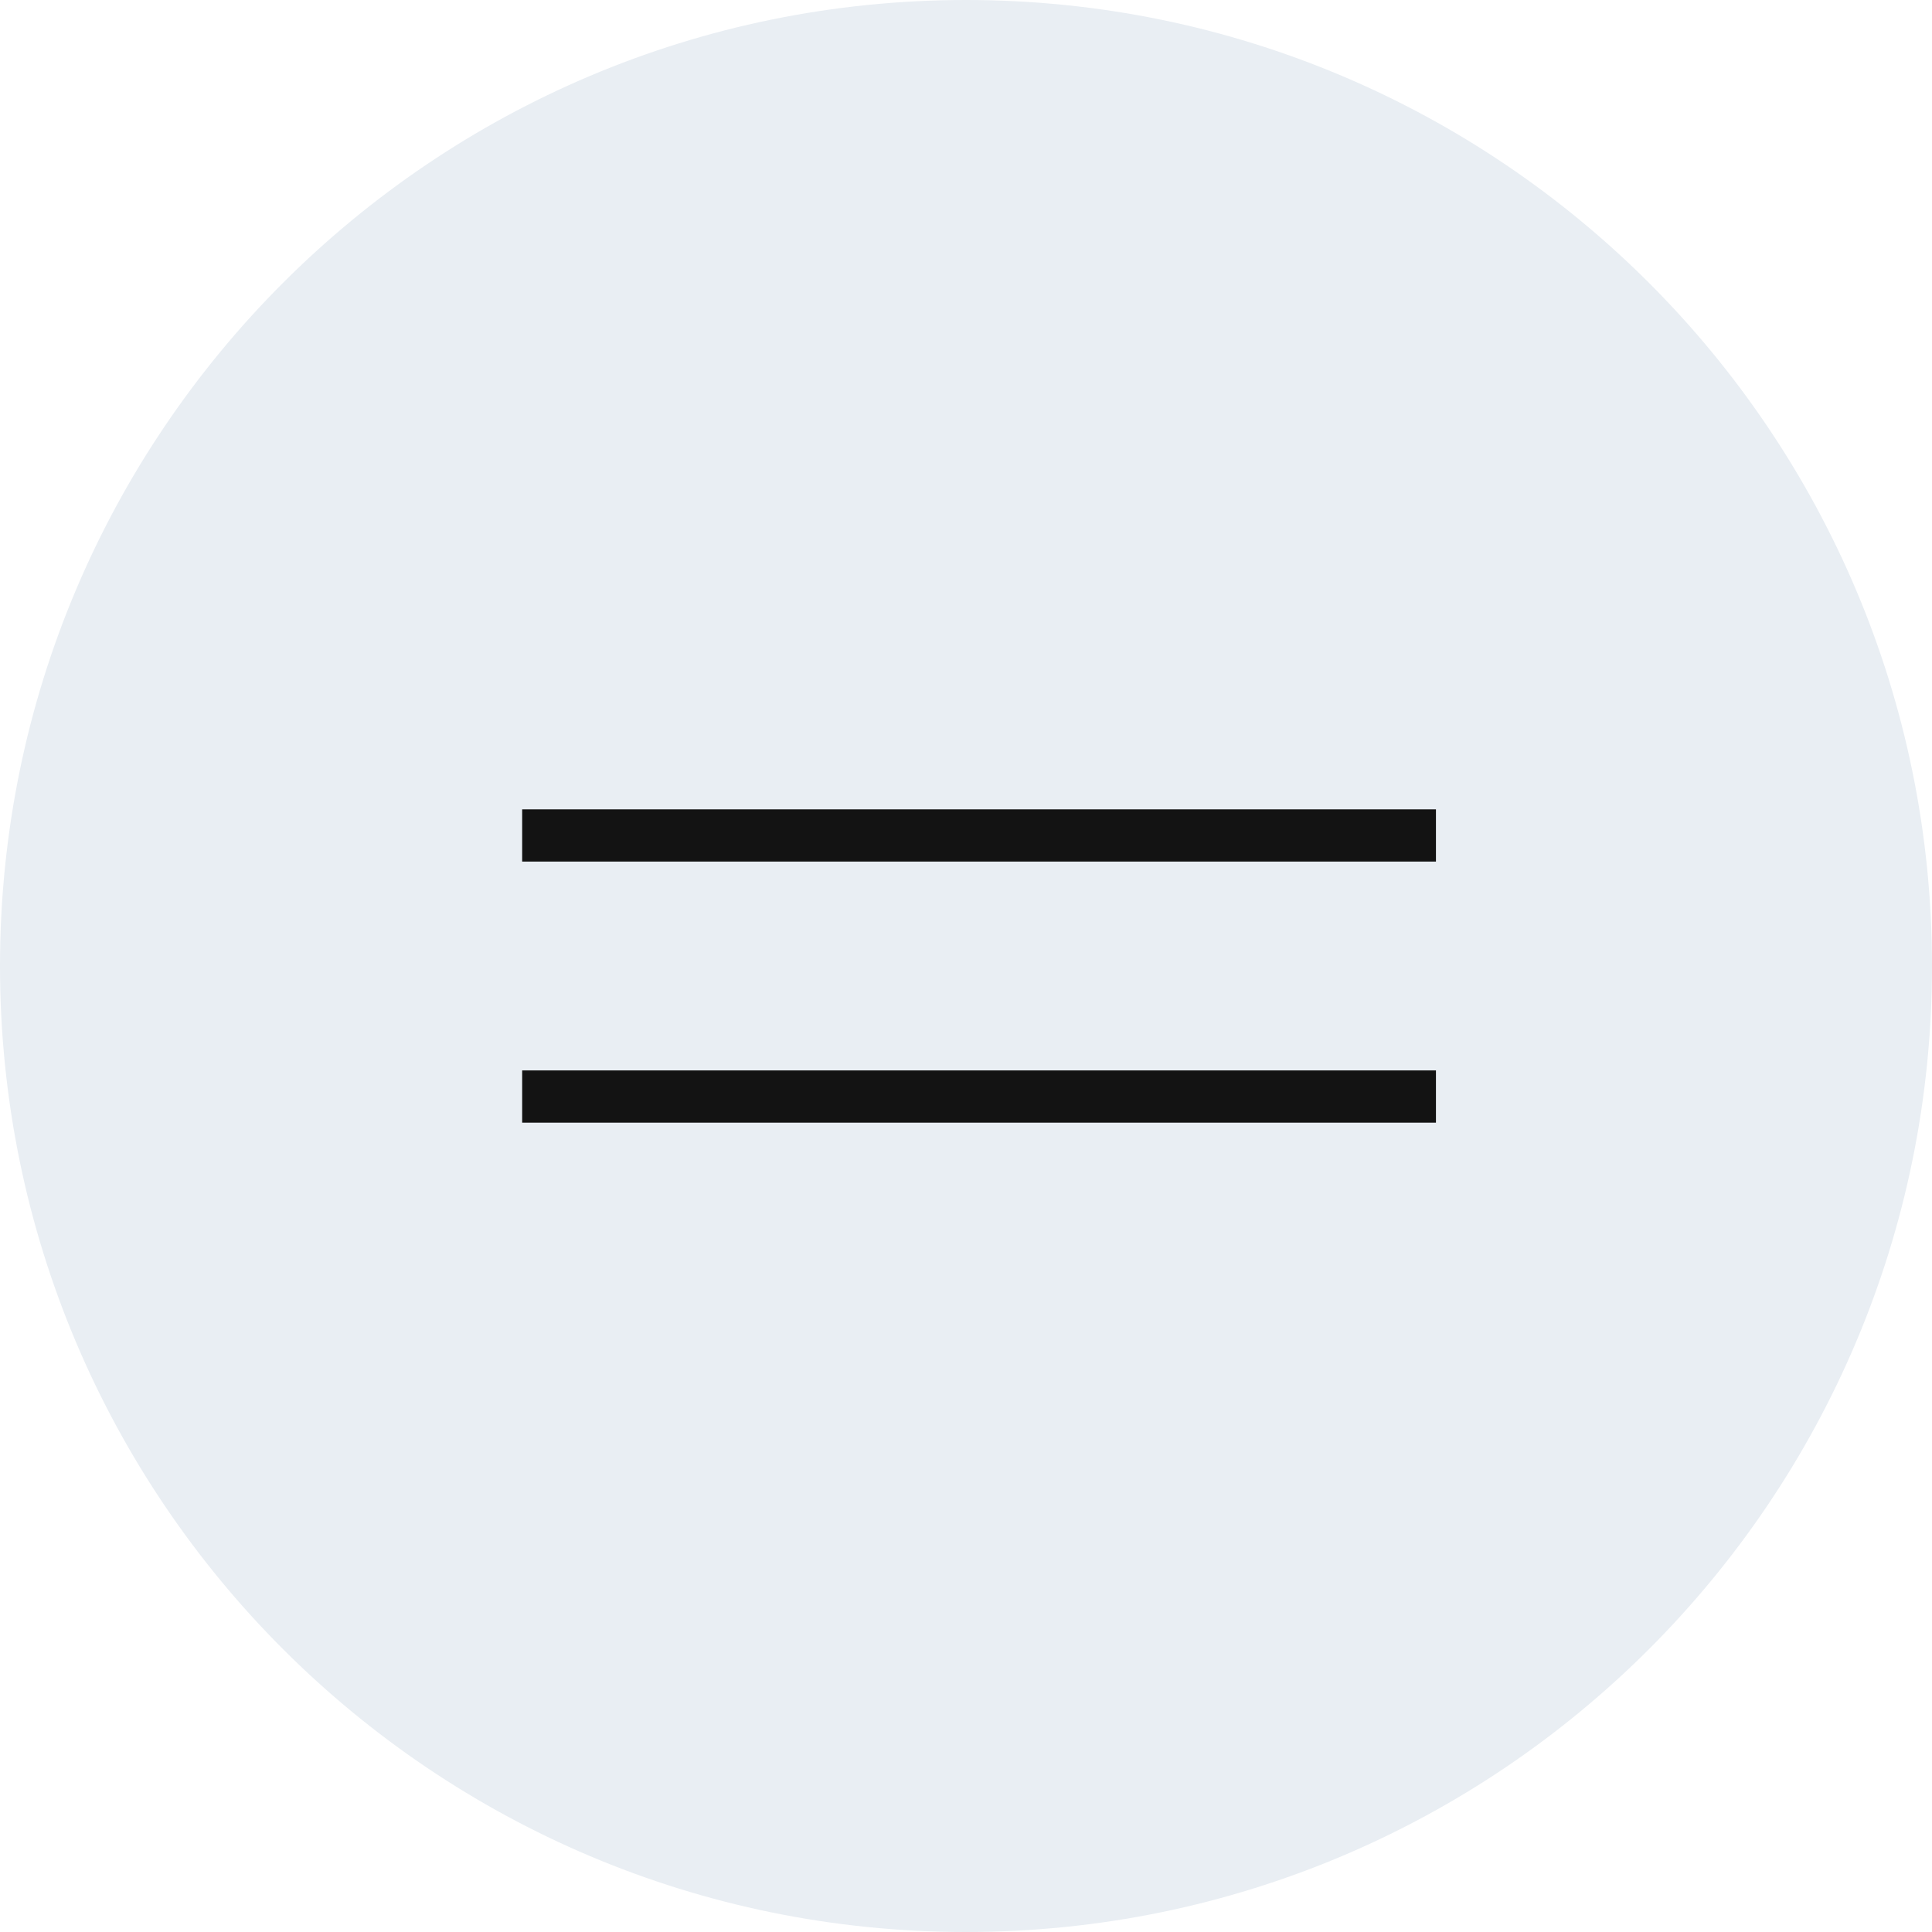
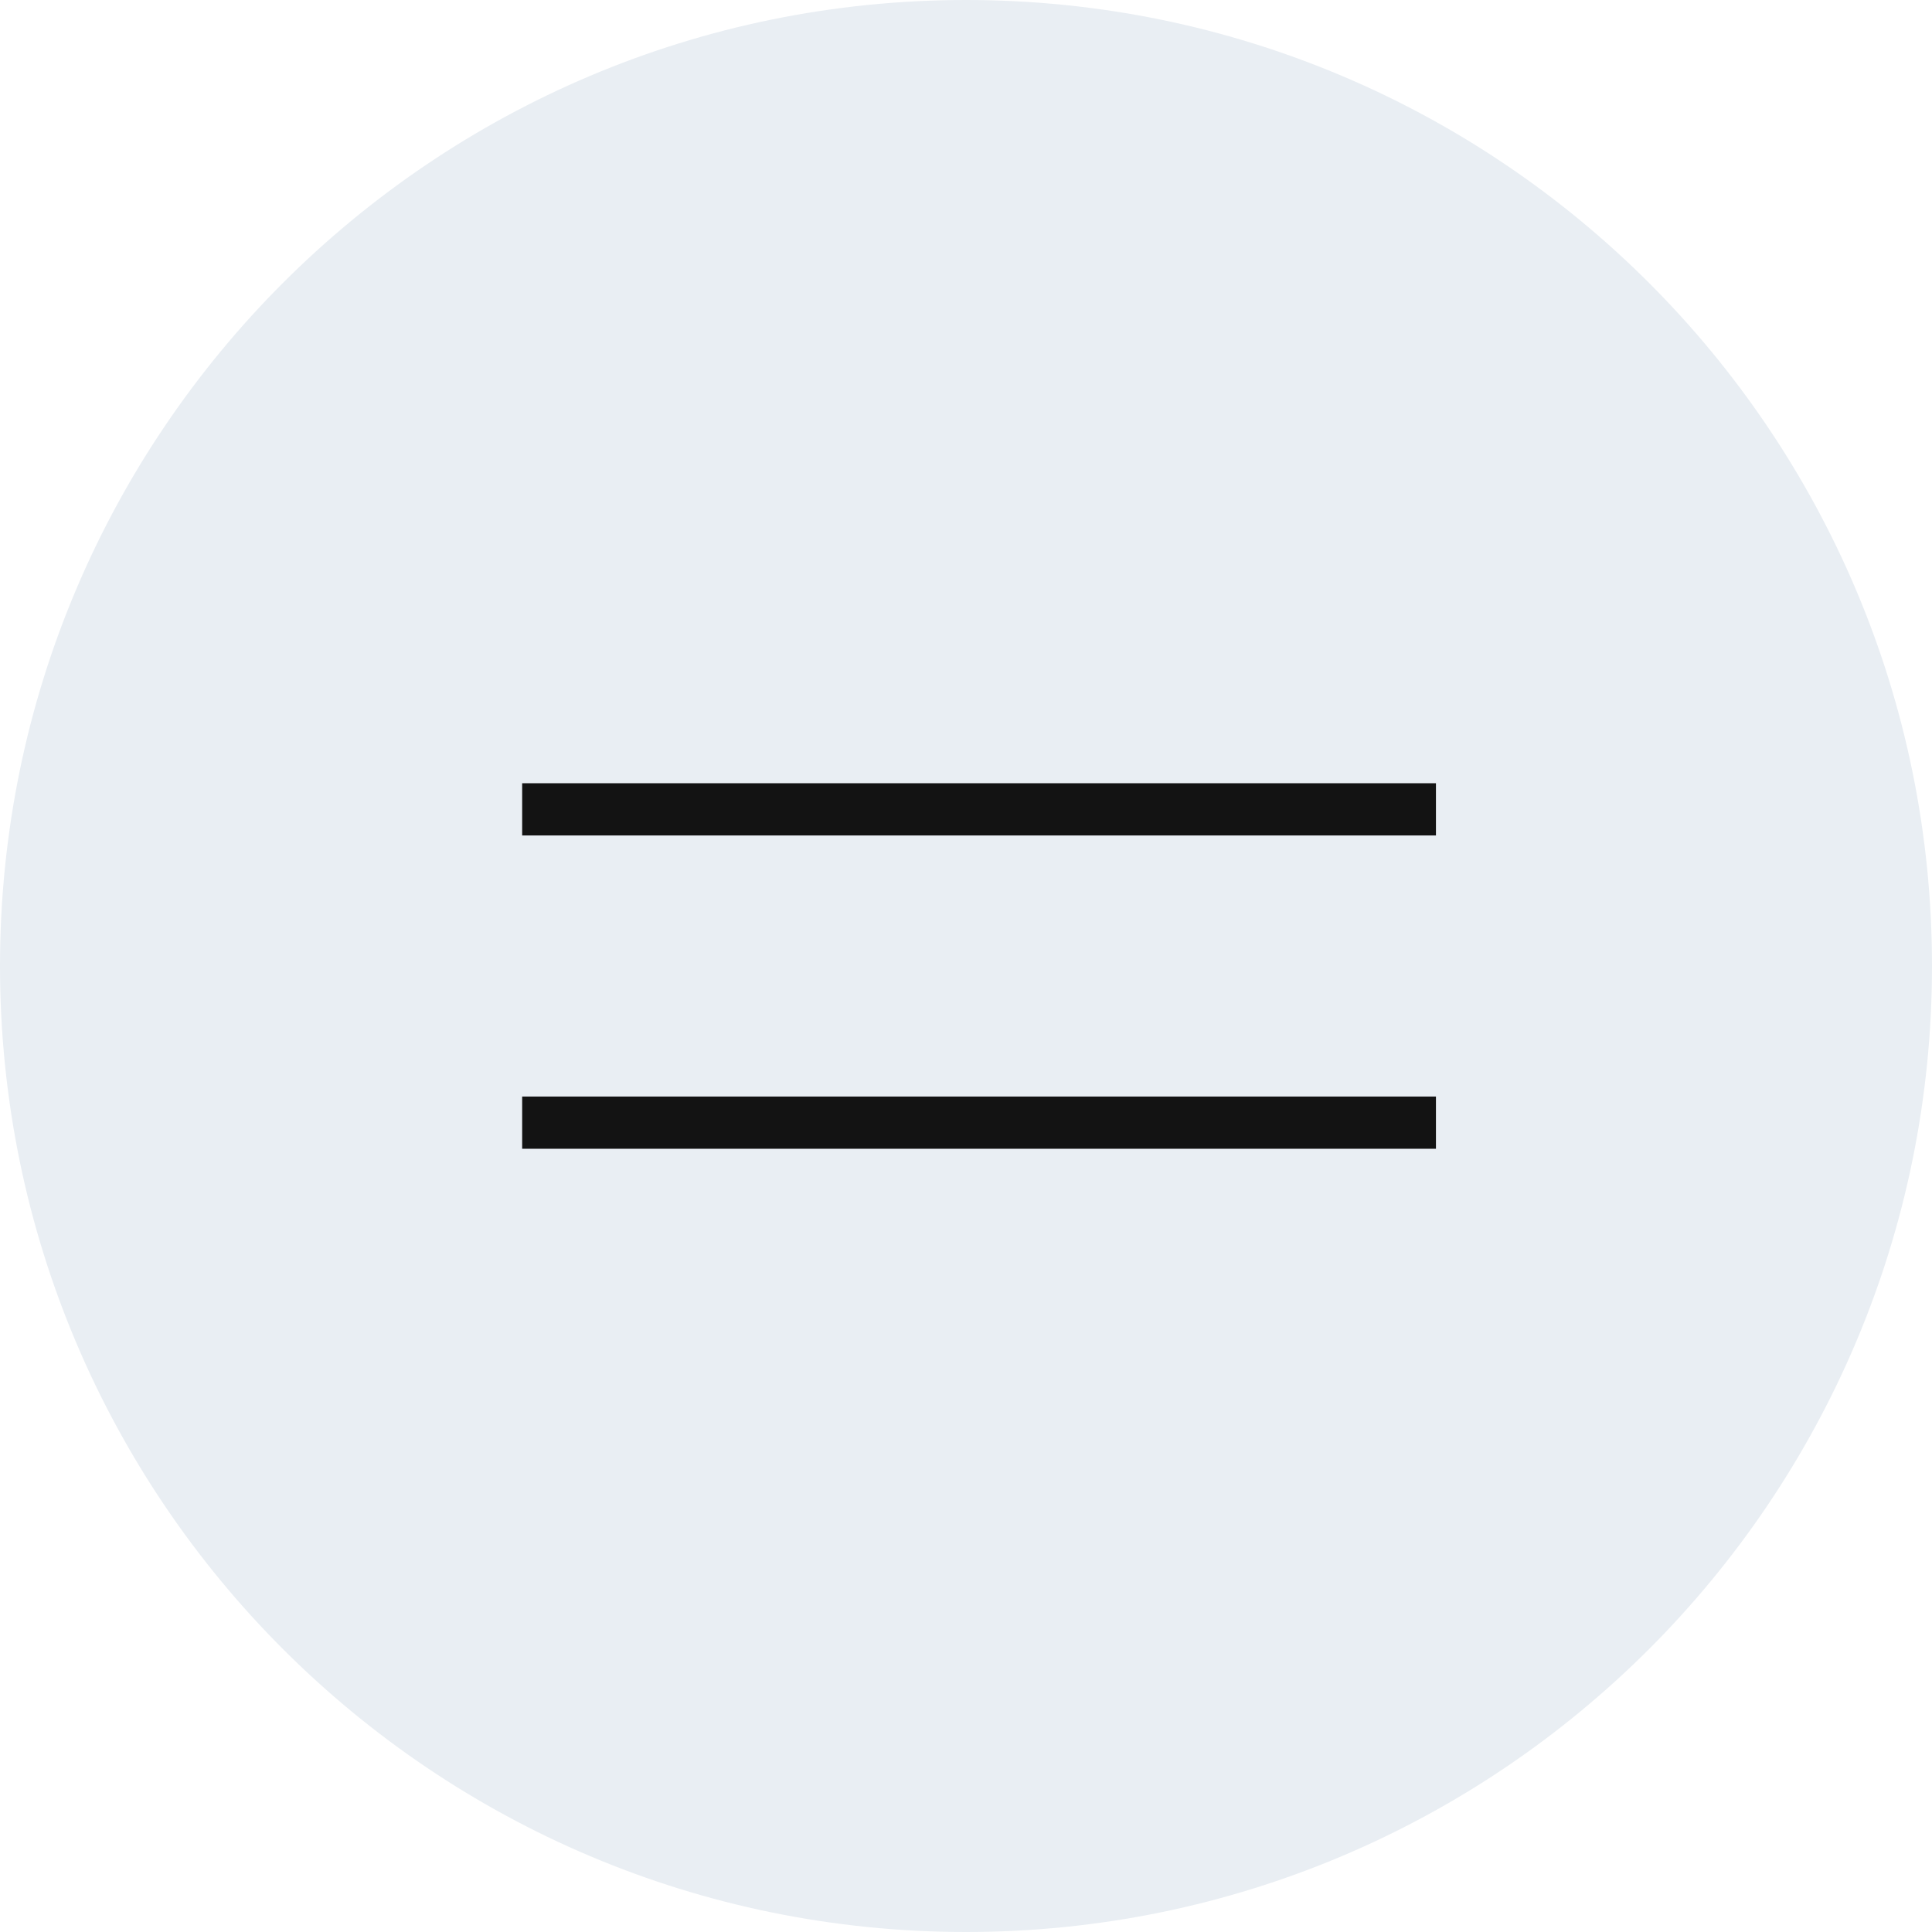
<svg xmlns="http://www.w3.org/2000/svg" width="74" height="74" viewBox="0 0 74 74" fill="none">
  <circle cx="37" cy="37" r="37" fill="#E9EEF3" />
-   <path d="M20 32H55" stroke="#131313" stroke-width="2" />
-   <path d="M20 42H55" stroke="#131313" stroke-width="2" />
+   <rect x="20" y="30" width="35" height="2" fill="#131313" />
+   <rect x="20" y="42" width="35" height="2" fill="#131313" />
</svg>
